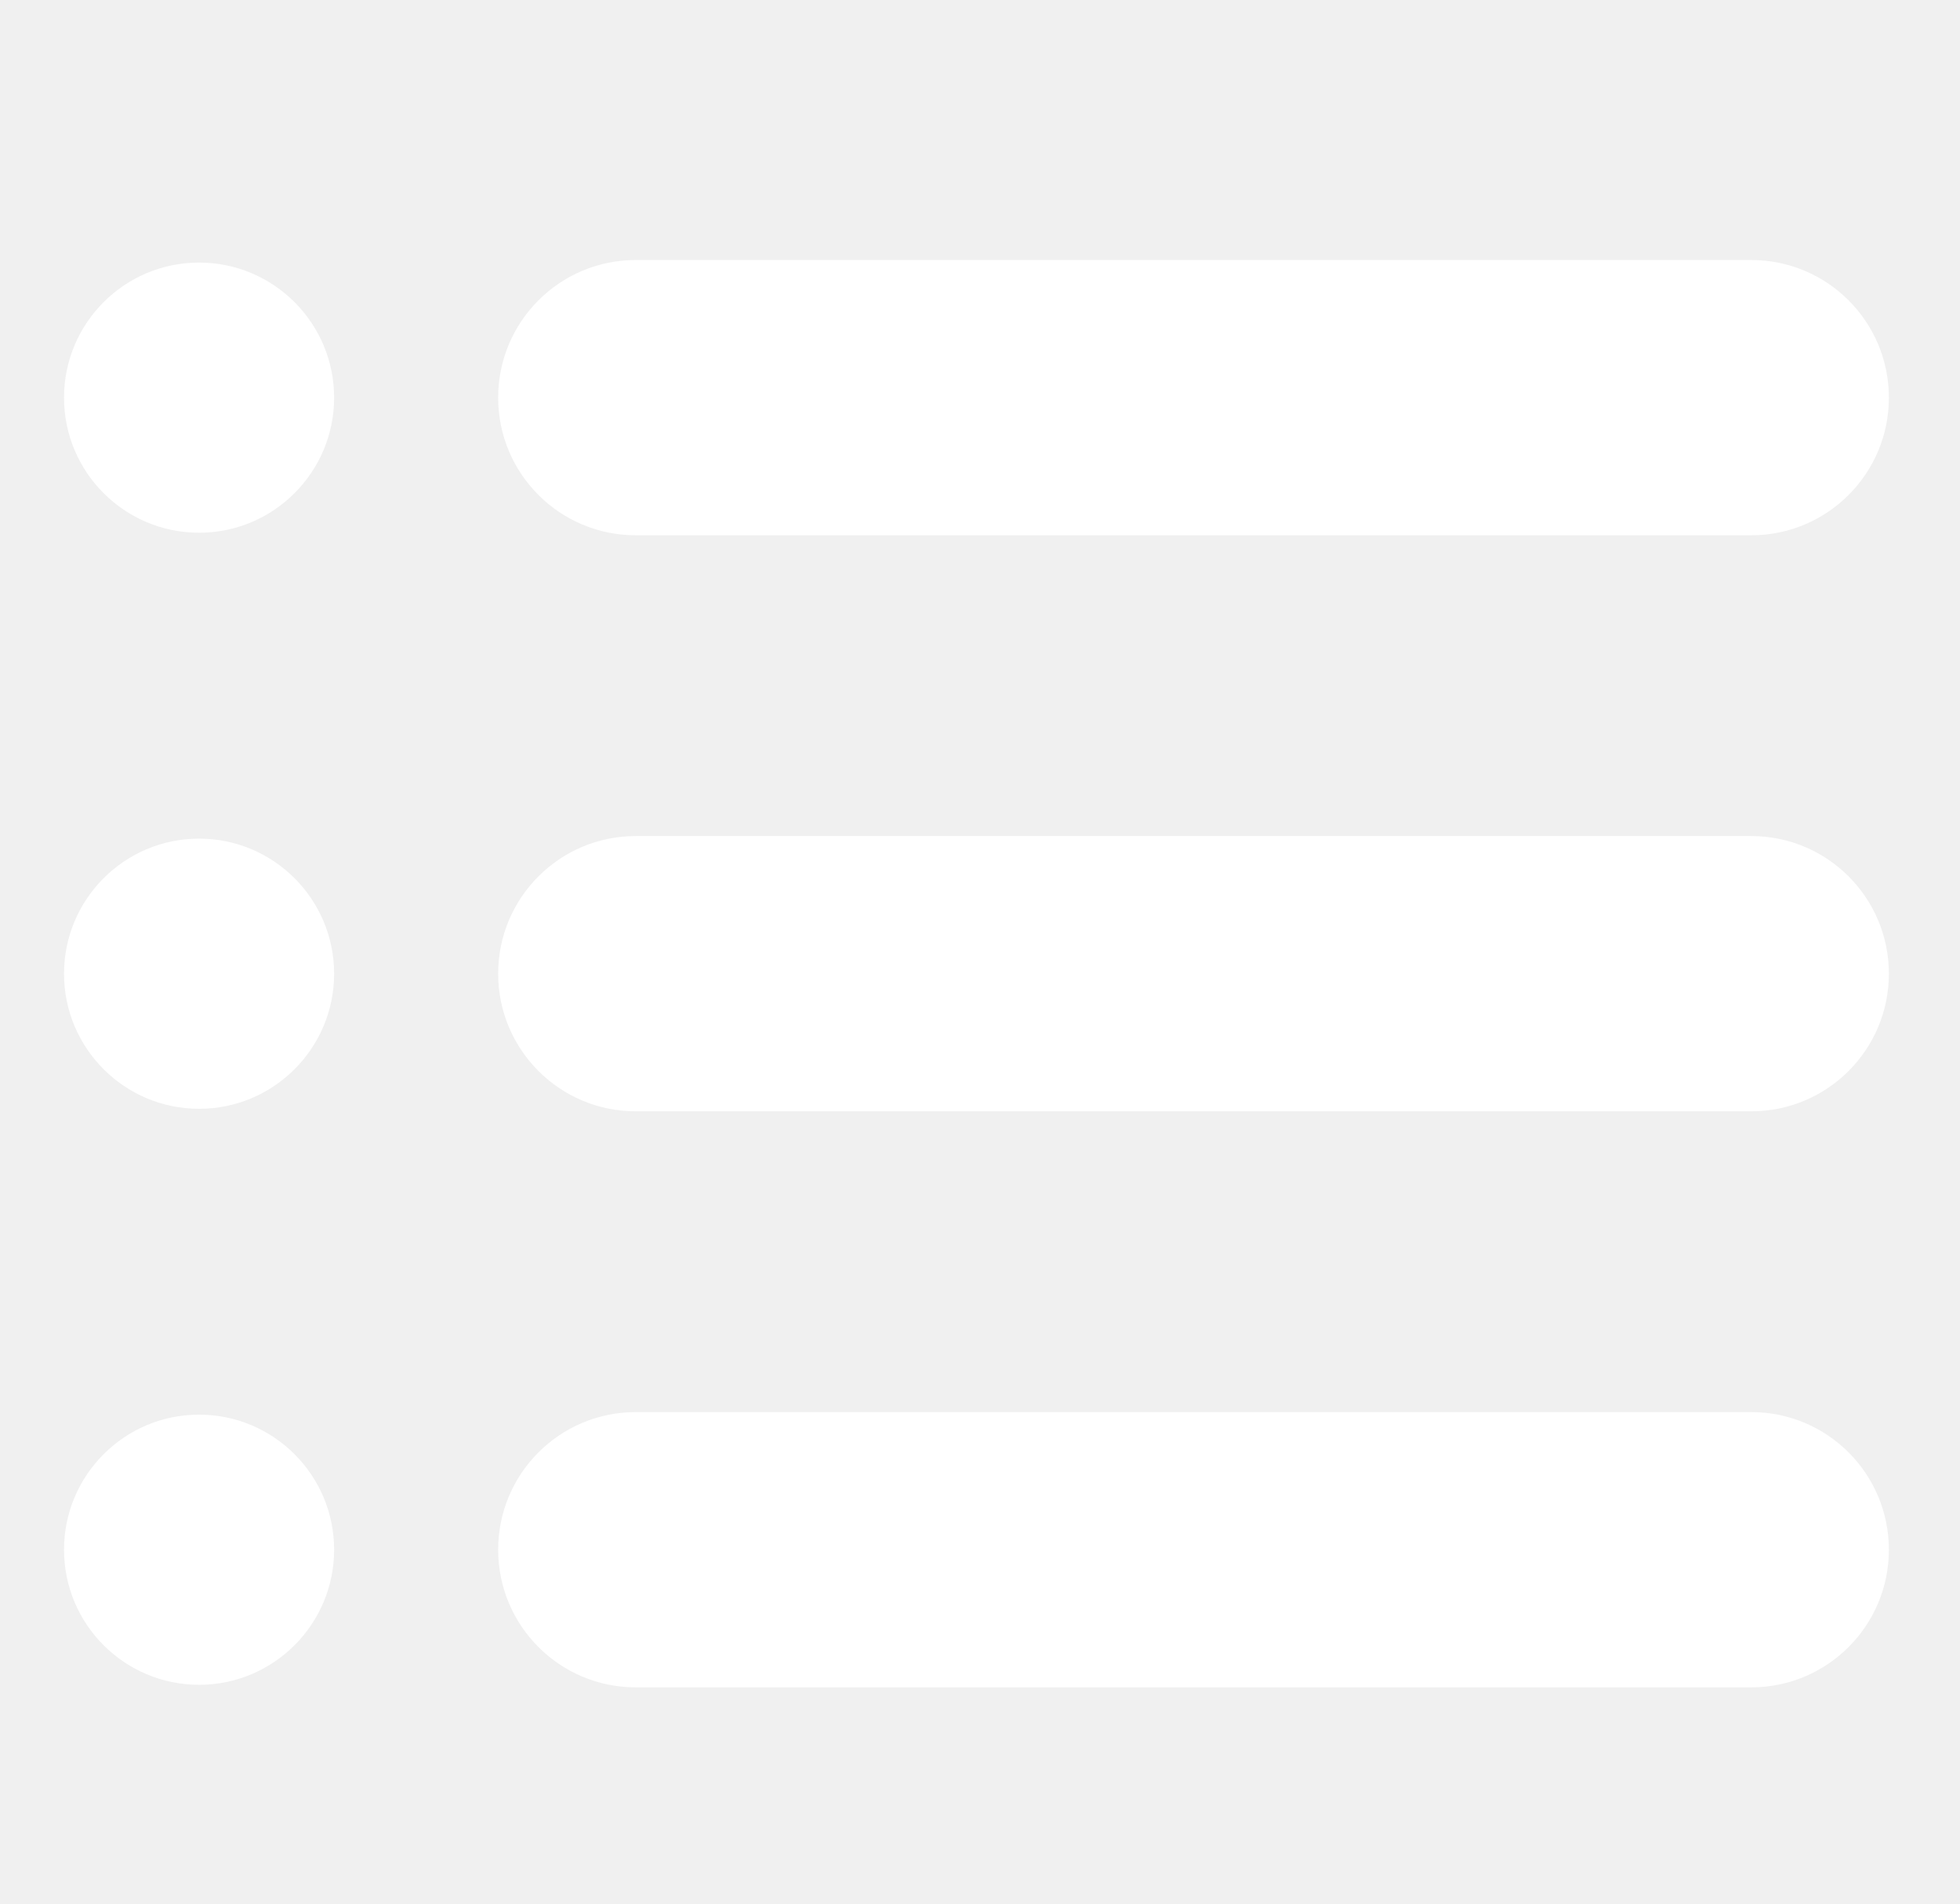
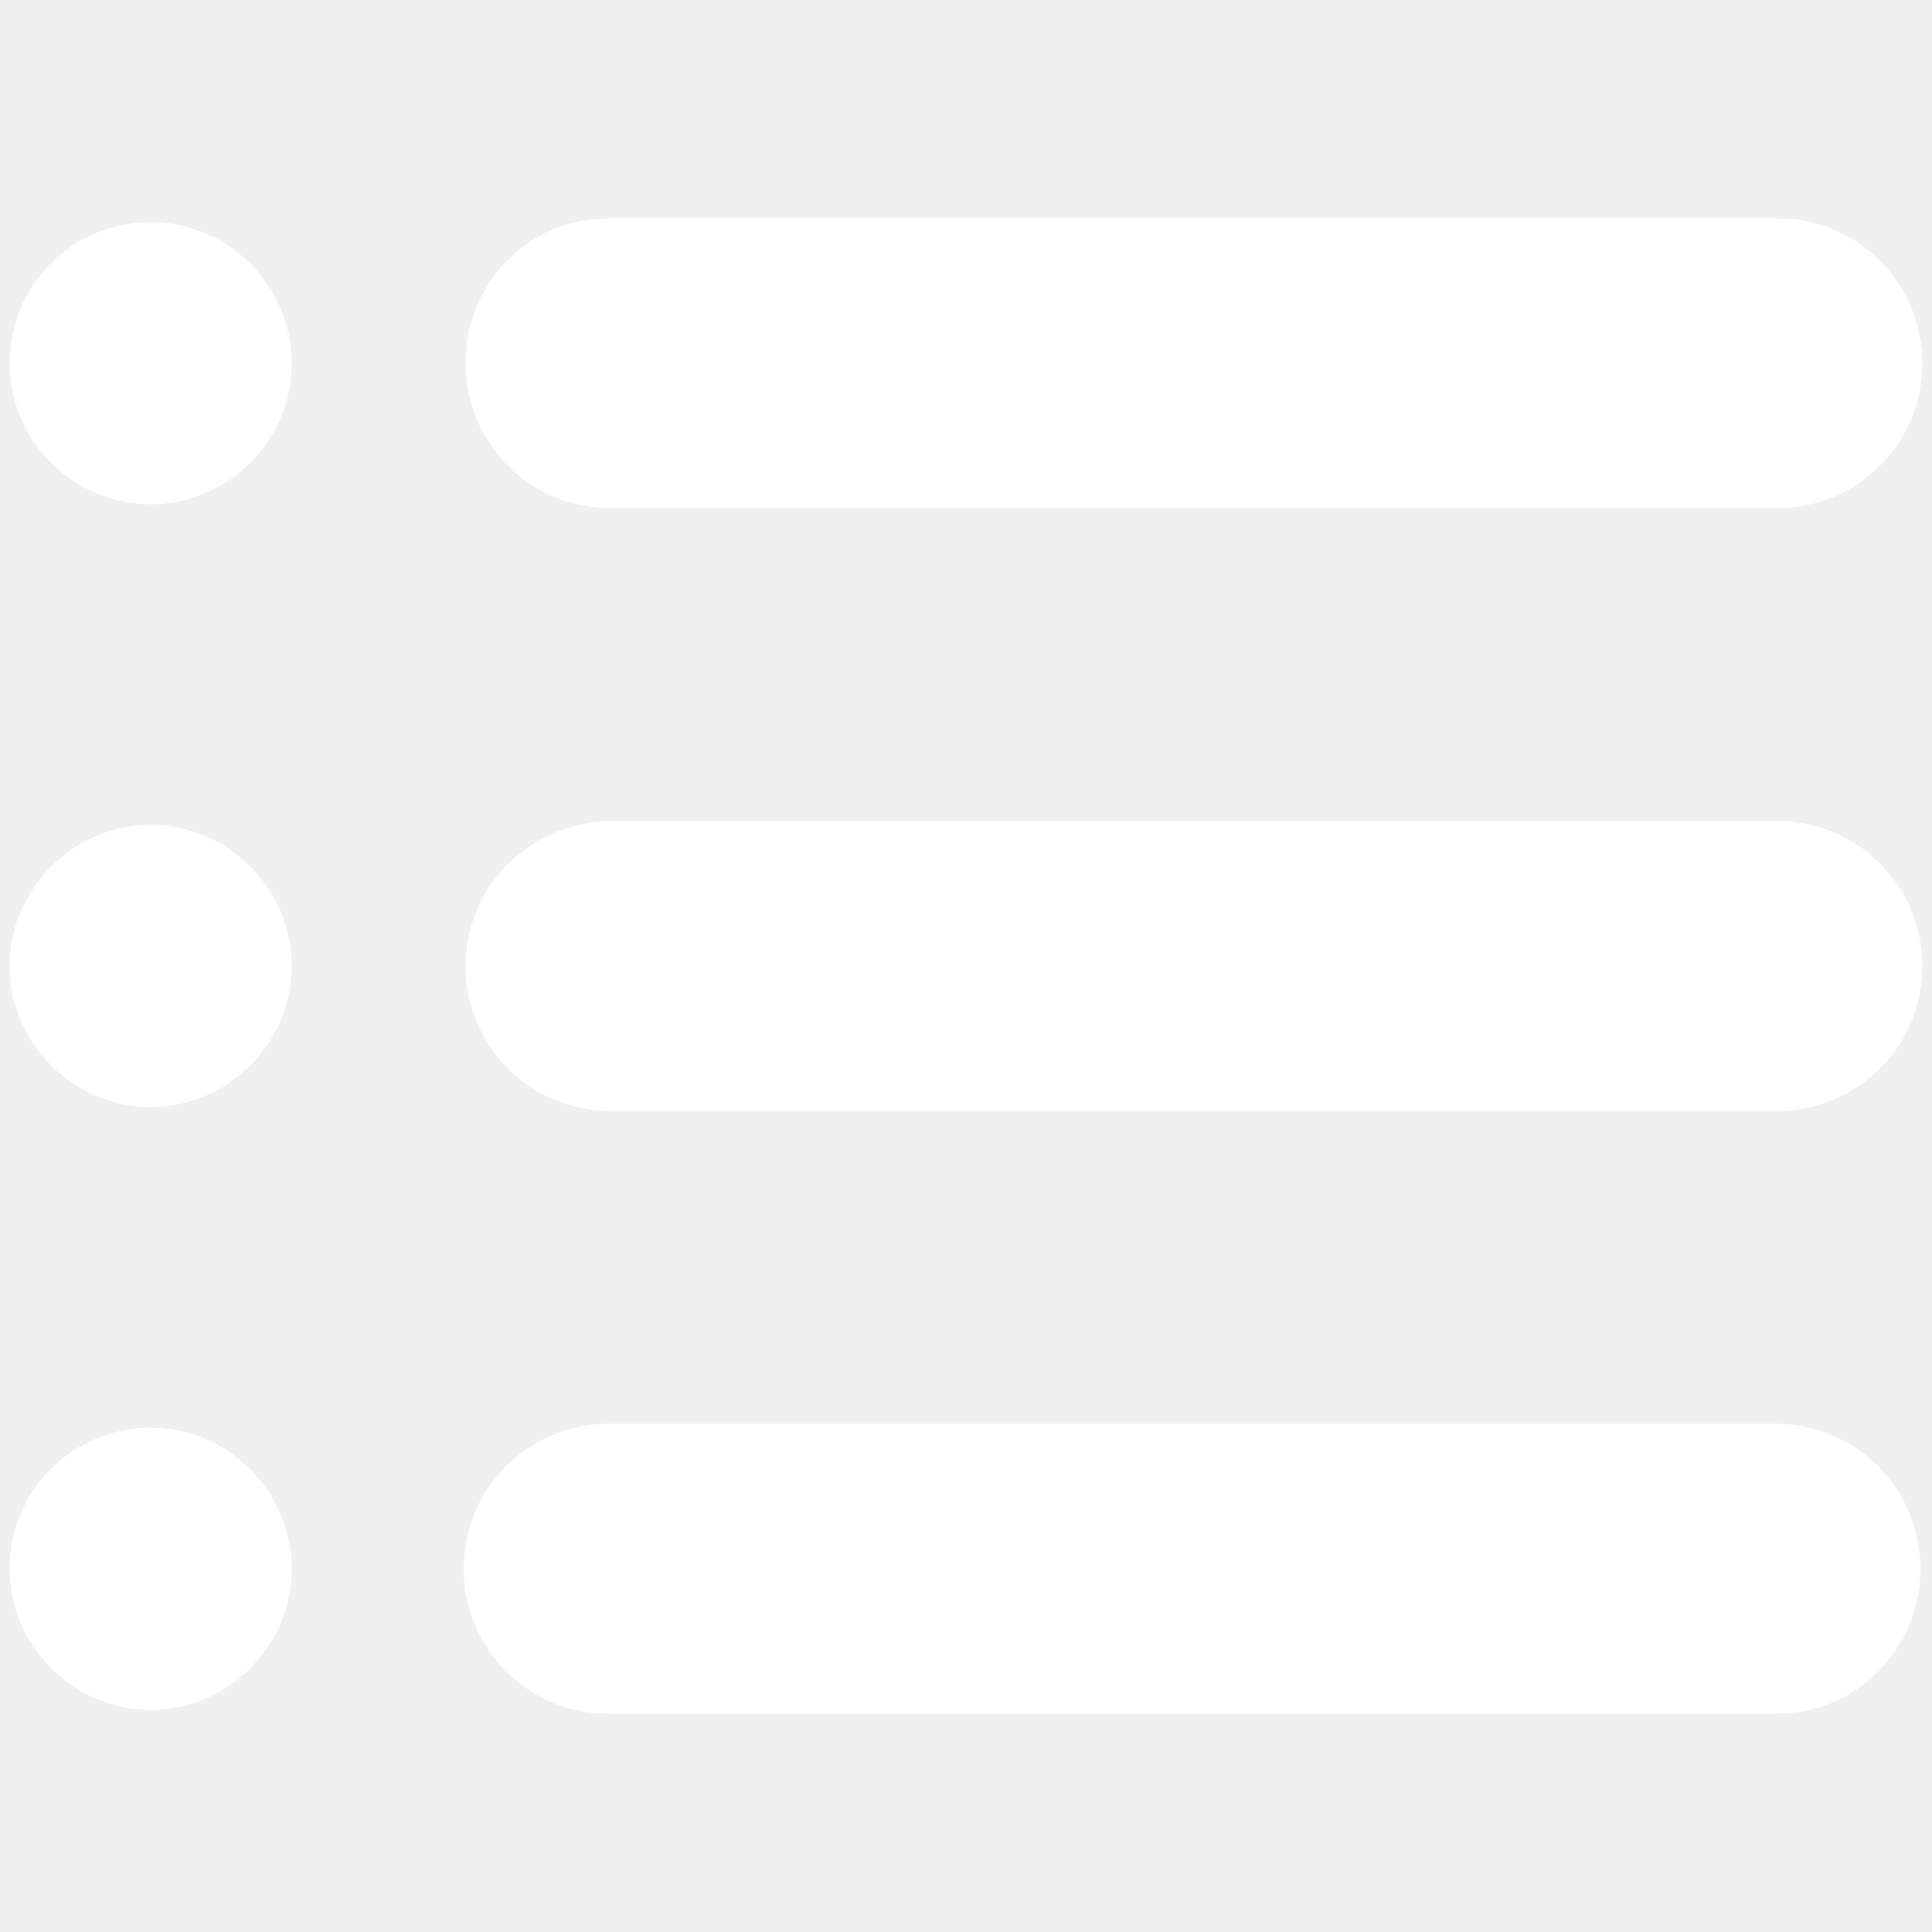
- <svg xmlns="http://www.w3.org/2000/svg" viewBox="0 0 138 134" version="1.1" xml:space="preserve" style="fill: #ffffff" x="0px" y="0px" fill-rule="evenodd" clip-rule="evenodd" stroke-linejoin="round" stroke-miterlimit="2">
-   <path d="M132.992,109.083c-0,-5.346 -4.337,-9.683 -9.684,-9.683l-78.55,0c-5.346,0 -9.683,4.337 -9.683,9.683l0,0.009c0,5.346 4.337,9.683 9.683,9.683l78.55,0c5.347,0 9.684,-4.337 9.684,-9.683l-0,-0.009Zm-118.975,-9.504c5.247,0 9.508,4.261 9.508,9.508c0,5.248 -4.261,9.509 -9.508,9.509c-5.248,-0 -9.509,-4.261 -9.509,-9.508c0,-5.248 4.261,-9.509 9.509,-9.509Zm21.058,-31.035l0,-0c0,5.346 4.337,9.683 9.683,9.683l78.55,0c5.347,0 9.684,-4.337 9.684,-9.683l-0,-0.009c-0,-5.346 -4.337,-9.683 -9.684,-9.683l-78.55,0c-5.346,0 -9.683,4.337 -9.683,9.683l0,0.009Zm-21.058,-9.511c5.247,0 9.508,4.261 9.508,9.509c0,5.247 -4.261,9.508 -9.508,9.508c-5.248,0 -9.509,-4.261 -9.509,-9.508c0,-5.248 4.261,-9.509 9.509,-9.509Zm21.058,-31.037l0,-0c0,5.346 4.337,9.683 9.683,9.683l78.55,0c5.347,0 9.684,-4.337 9.684,-9.683l-0,-0.009c-0,-5.346 -4.337,-9.683 -9.684,-9.683l-78.55,0c-5.346,0 -9.683,4.337 -9.683,9.683l0,0.009Zm-21.058,-9.513c5.247,0 9.508,4.261 9.508,9.509c0,5.247 -4.261,9.508 -9.508,9.508c-5.248,-0 -9.509,-4.261 -9.509,-9.508c0,-5.248 4.261,-9.509 9.509,-9.509Z" />
+ <svg xmlns="http://www.w3.org/2000/svg" version="1.1" id="Layer_1" x="0px" y="0px" viewBox="0 0 100 100" style="enable-background:new 0 0 100 100;" xml:space="preserve">
+   <style type="text/css">
+ 	.st0{fill-rule:evenodd;clip-rule:evenodd;fill:#FFFFFF;}
+ </style>
+   <path class="st0" d="M99.4,81.2c0-4.1-3.3-7.5-7.5-7.5H31.5c-4.1,0-7.5,3.3-7.5,7.5l0,0c0,4.1,3.3,7.5,7.5,7.5H92  C96.1,88.7,99.4,85.3,99.4,81.2L99.4,81.2z M7.8,73.9c4,0,7.3,3.3,7.3,7.3s-3.3,7.3-7.3,7.3s-7.3-3.3-7.3-7.3  C0.5,77.1,3.8,73.9,7.8,73.9z M24.1,50L24.1,50c0,4.1,3.3,7.5,7.5,7.5H92c4.1,0,7.5-3.3,7.5-7.5l0,0c0-4.1-3.3-7.5-7.5-7.5H31.5  C27.4,42.6,24.1,45.9,24.1,50L24.1,50z M7.8,42.7c4,0,7.3,3.3,7.3,7.3s-3.3,7.3-7.3,7.3S0.5,54,0.5,50S3.8,42.7,7.8,42.7z   M24.1,18.8L24.1,18.8c0,4.1,3.3,7.5,7.5,7.5H92c4.1,0,7.5-3.3,7.5-7.5l0,0c0-4.1-3.3-7.5-7.5-7.5H31.5  C27.4,11.3,24.1,14.6,24.1,18.8L24.1,18.8z M7.8,11.5c4,0,7.3,3.3,7.3,7.3s-3.3,7.3-7.3,7.3s-7.3-3.3-7.3-7.3  C0.5,14.7,3.8,11.5,7.8,11.5z" />
</svg>
